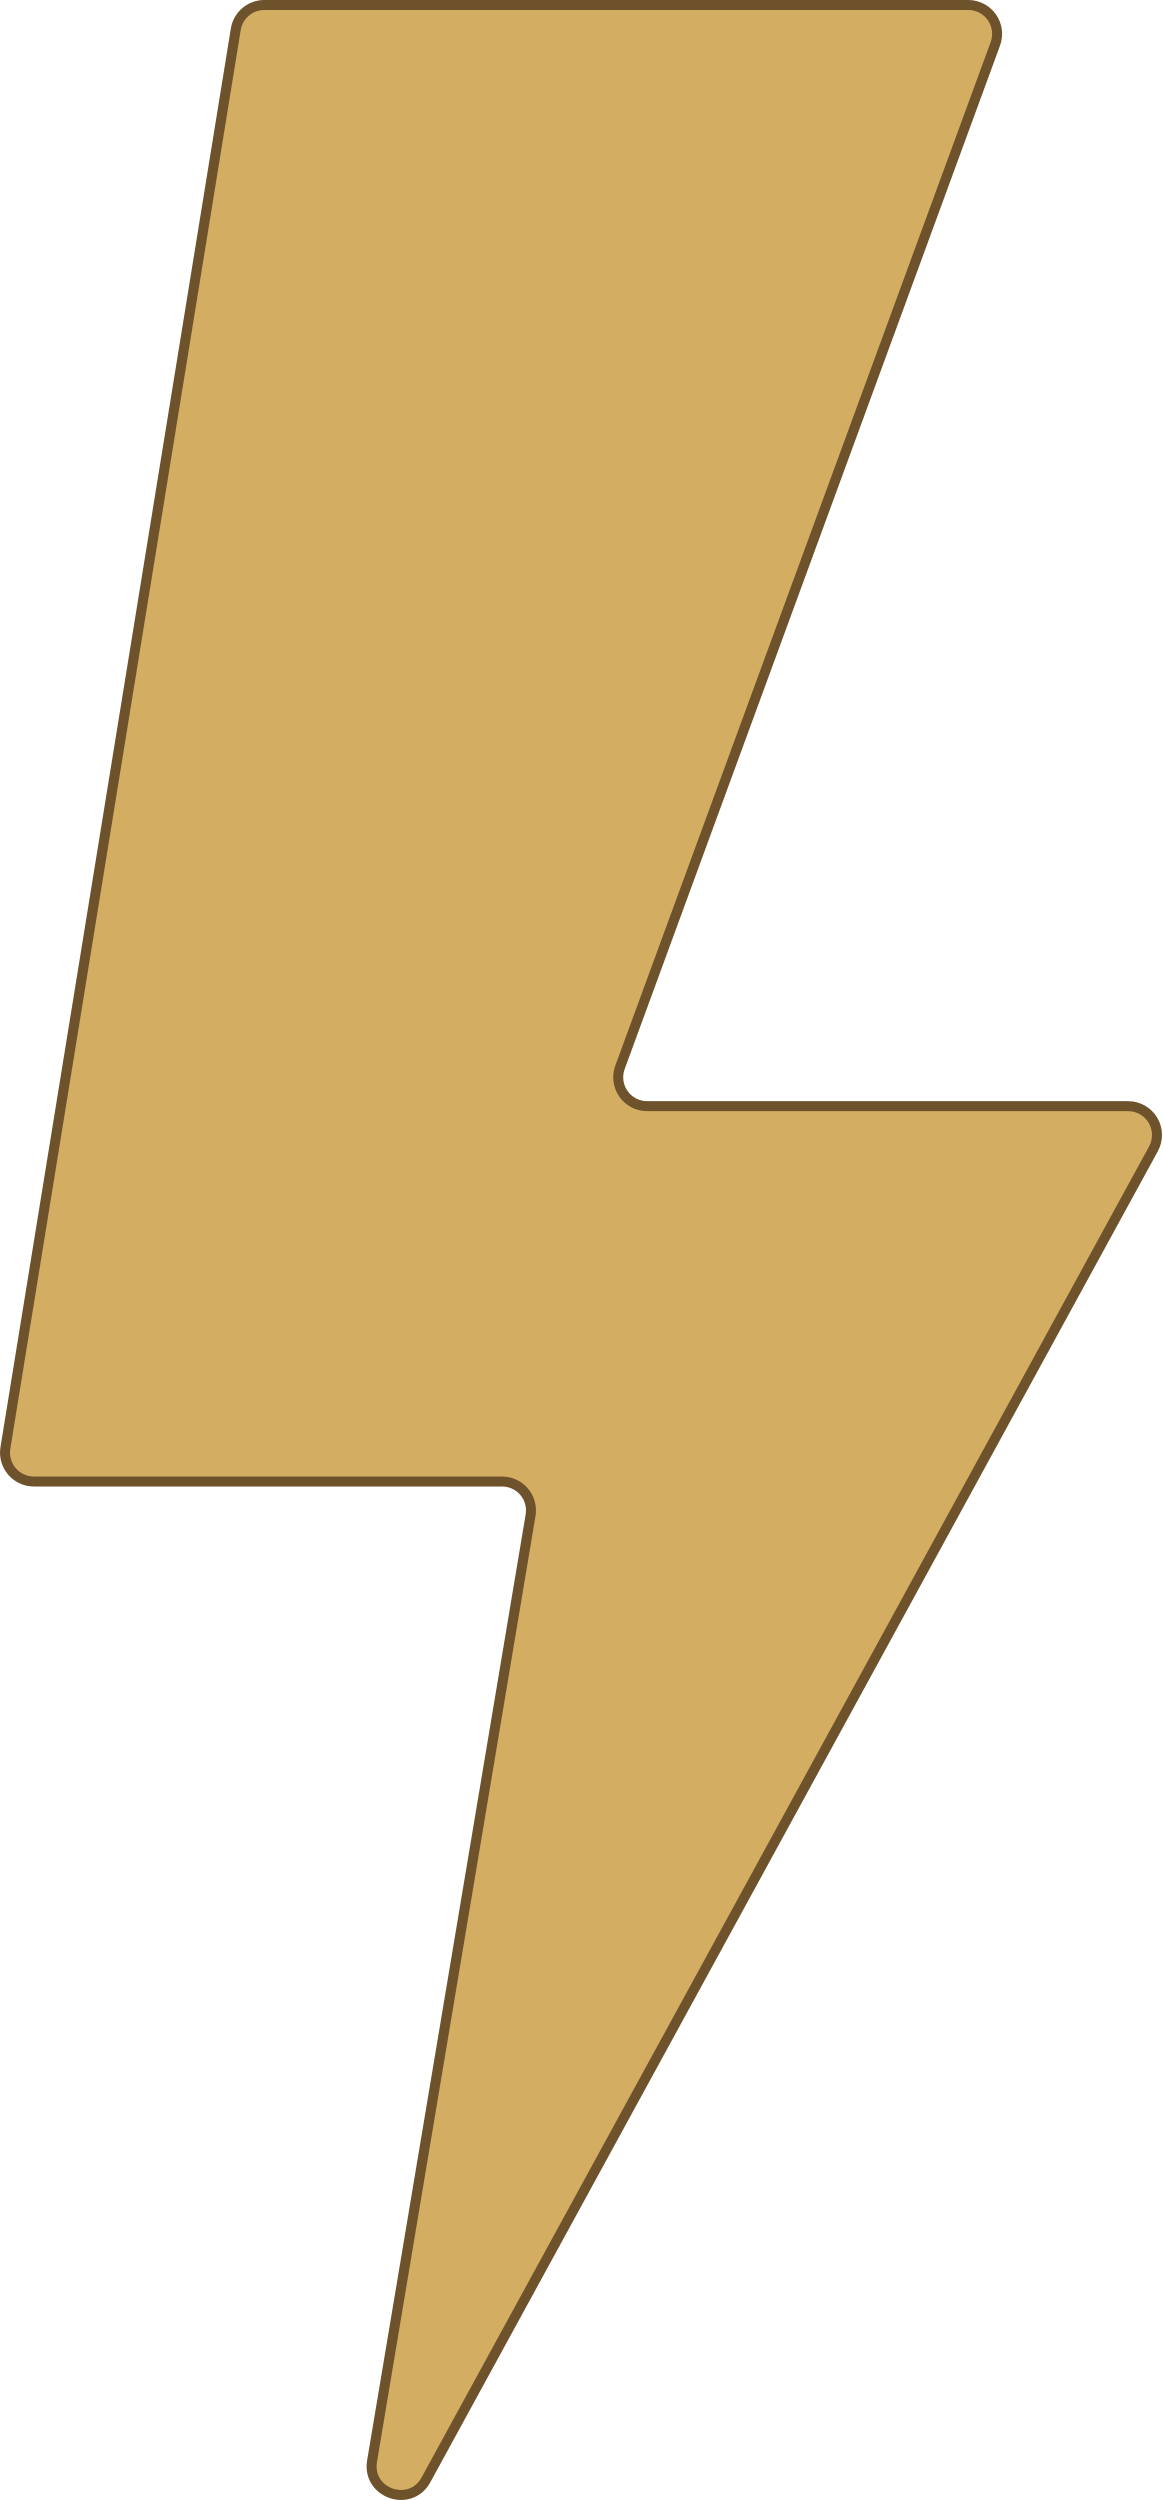
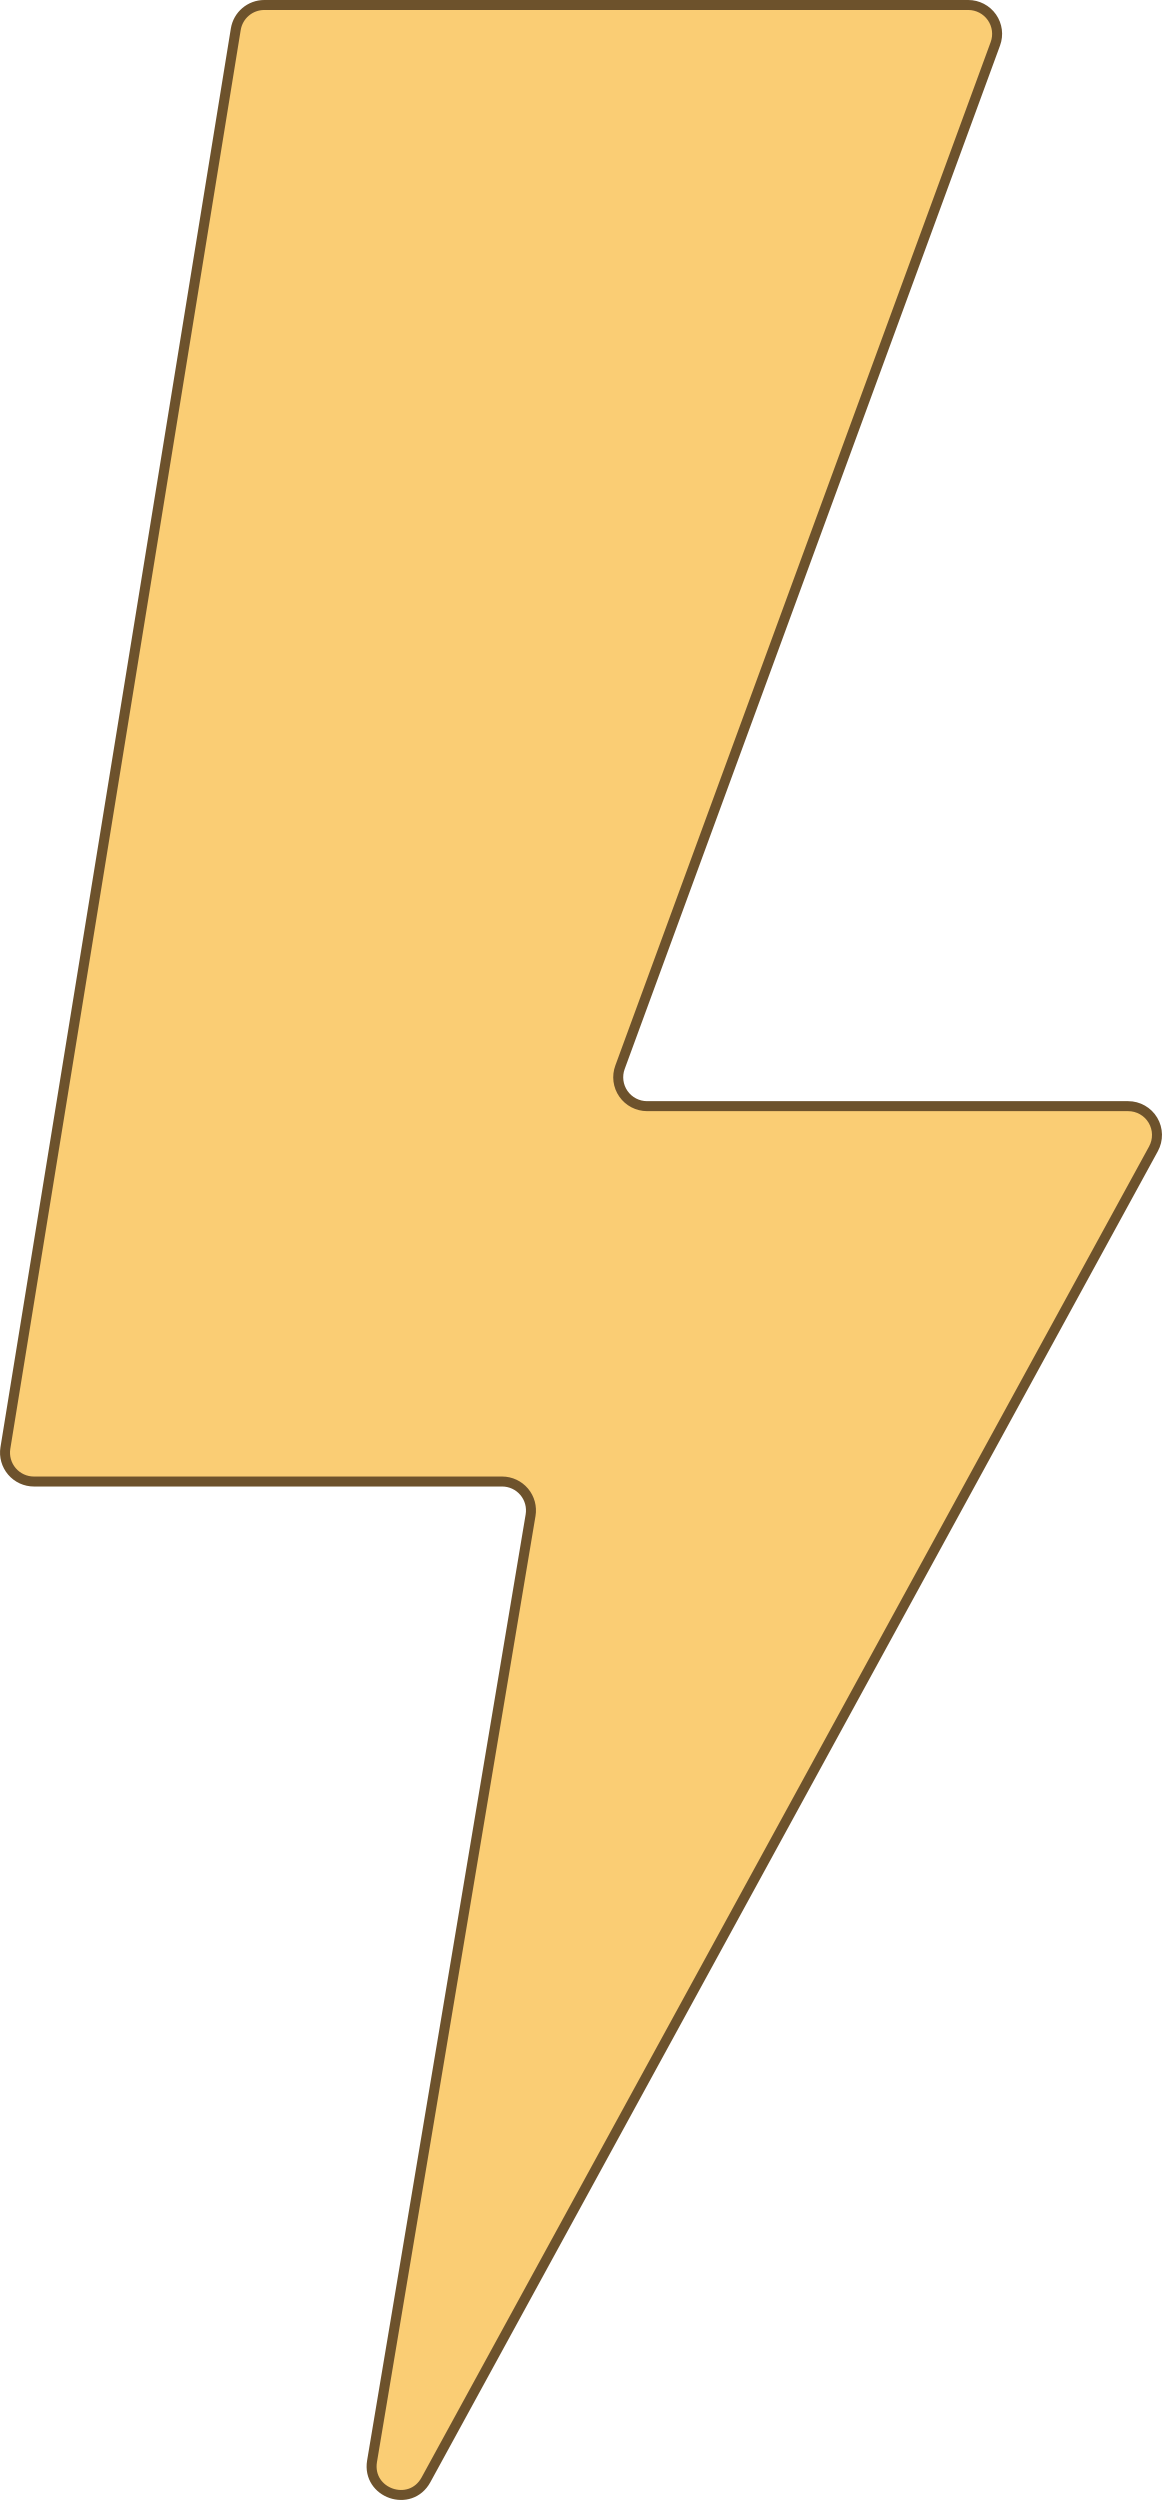
<svg xmlns="http://www.w3.org/2000/svg" viewBox="0 0 581.99 1252.09">
  <defs>
-     <style>.cls-1{fill:#d3ad62;stroke:#6d522c;stroke-miterlimit:10;stroke-width:5px;}</style>
+     <style>.cls-1{fill:#facd74;stroke:#6d522c;stroke-miterlimit:10;stroke-width:5px;}</style>
  </defs>
  <g id="Layer_2" data-name="Layer 2">
    <g id="main">
      <path class="cls-1" d="M132.36,2.5H484.93a14.46,14.46,0,0,1,13.58,19.44l-188,512.62A14.46,14.46,0,0,0,324.07,554H565a14.45,14.45,0,0,1,12.69,21.39L213.33,1242c-7.82,14.3-29.64,6.75-27-9.32l79.4-473.8A14.46,14.46,0,0,0,251.52,742H17A14.46,14.46,0,0,1,2.69,725.26L118.09,14.64A14.46,14.46,0,0,1,132.36,2.5Z" />
    </g>
  </g>
</svg>
